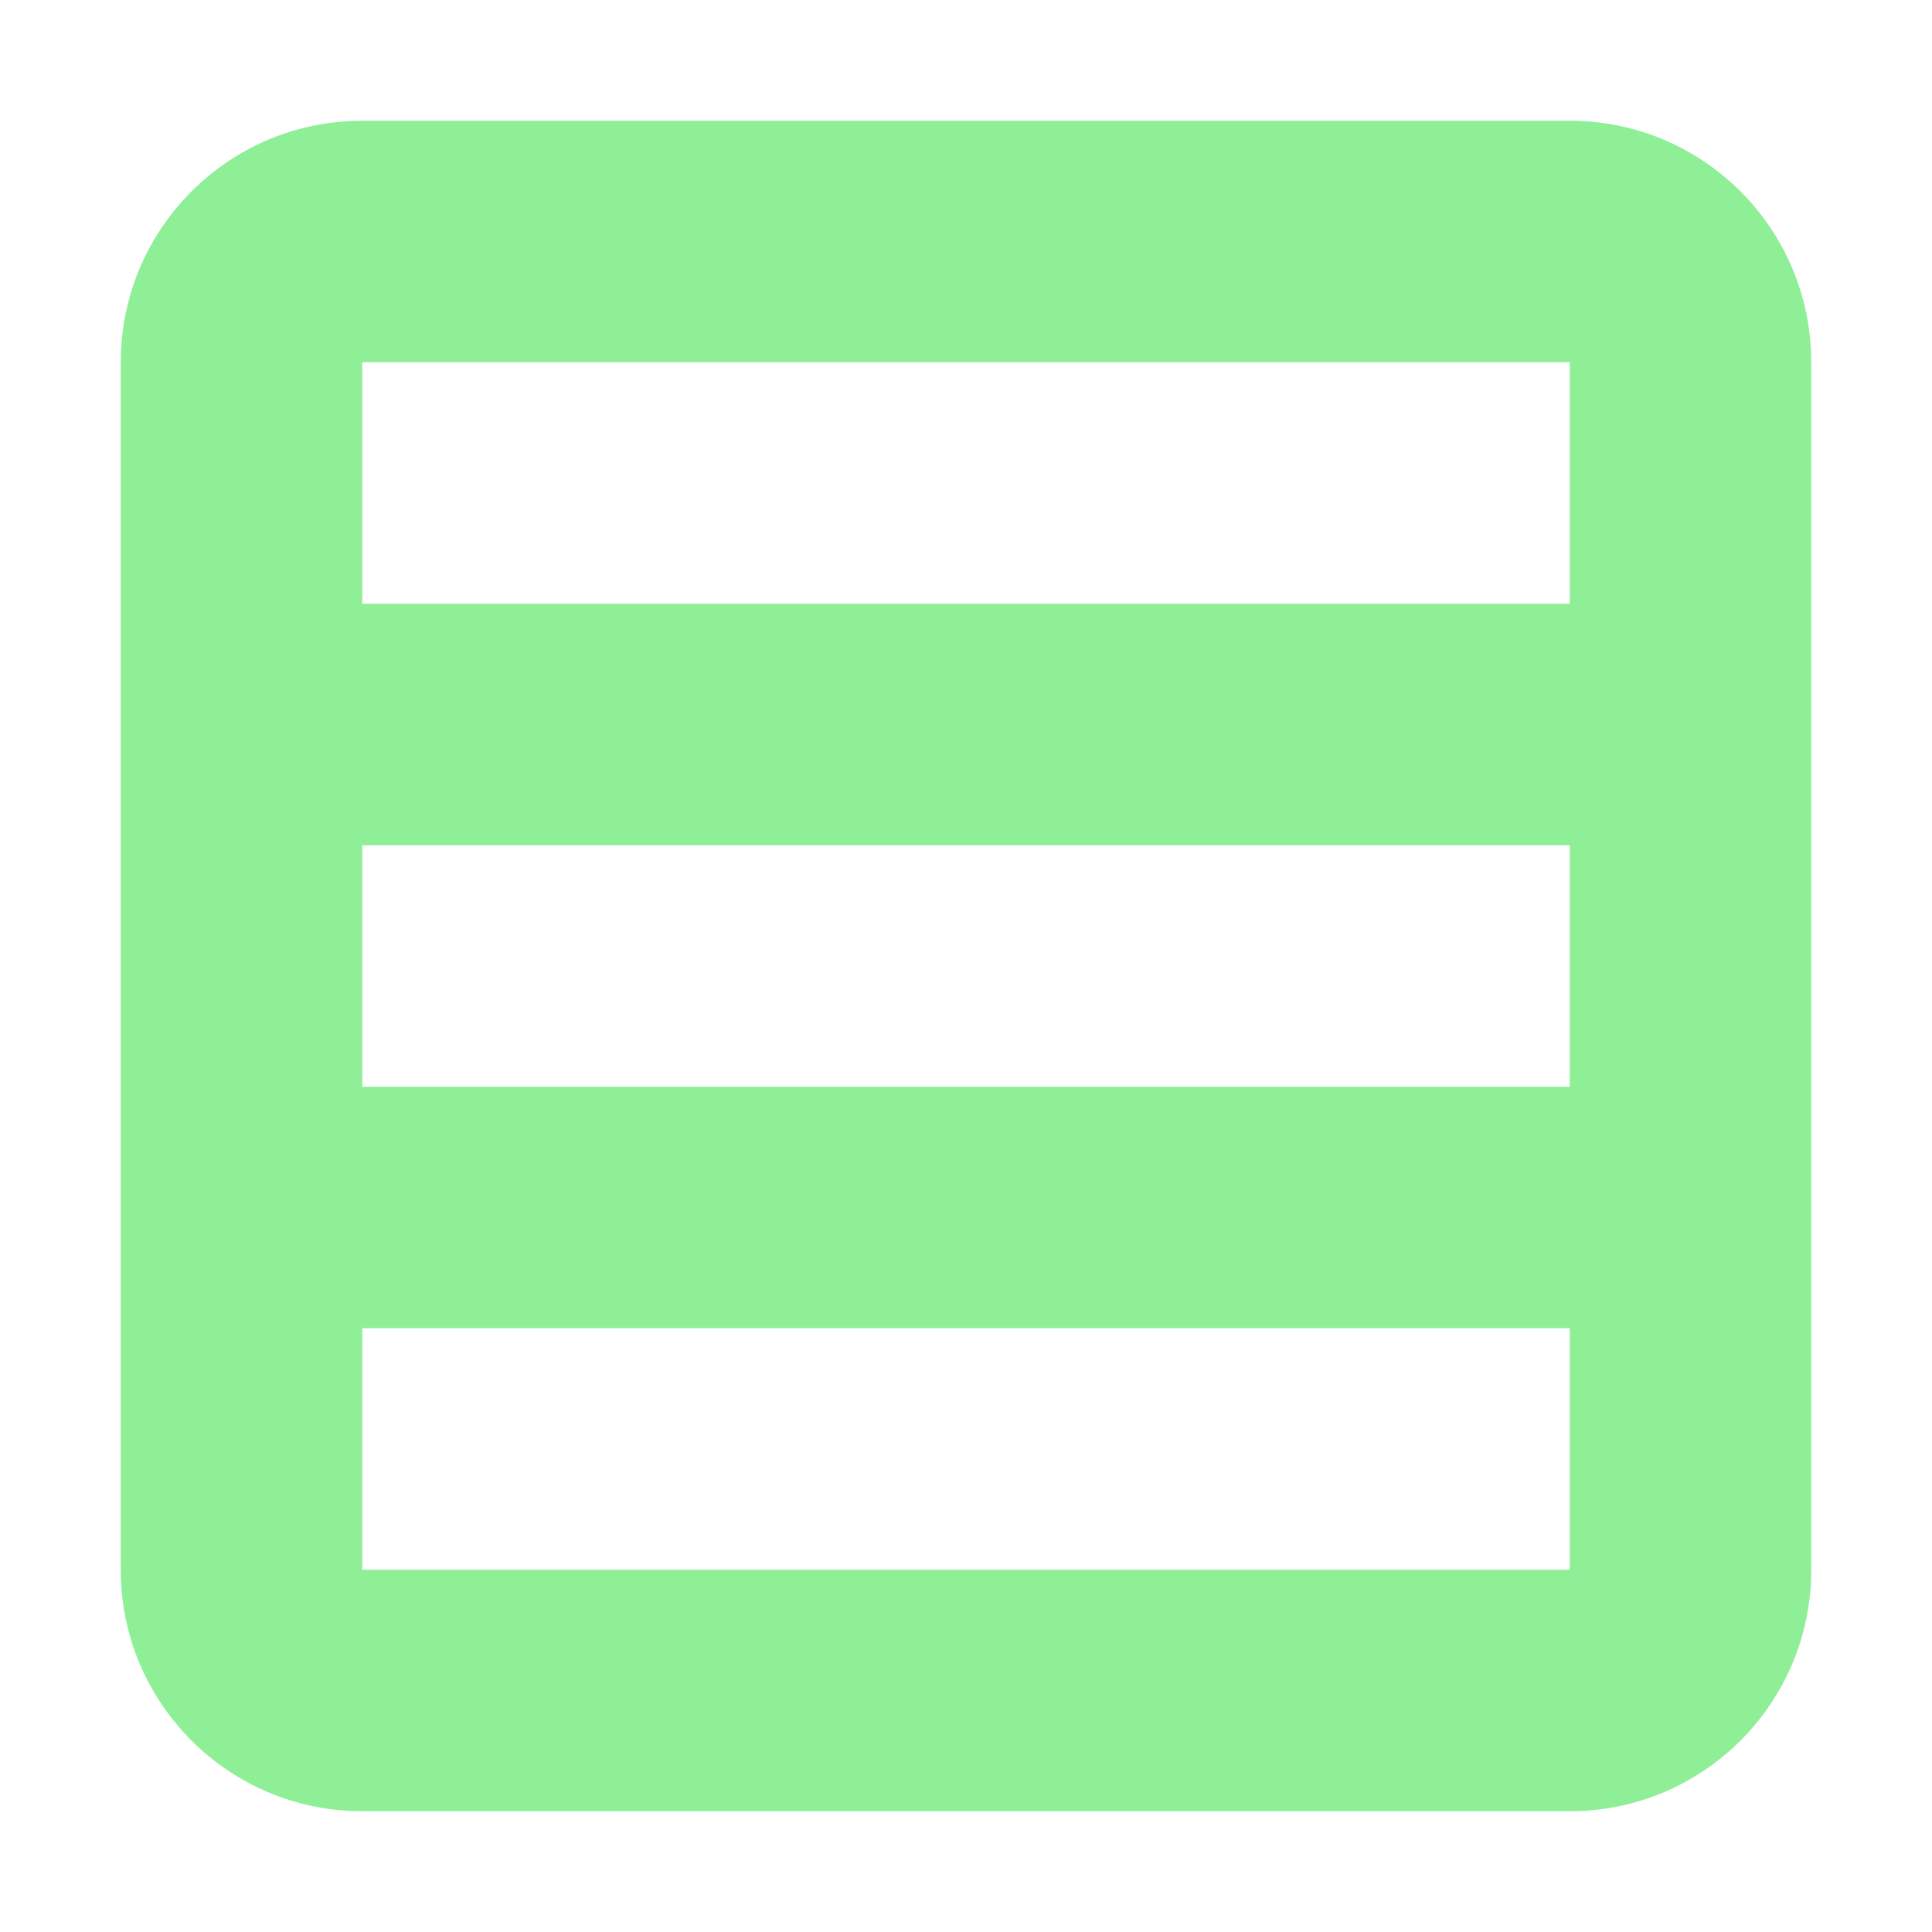
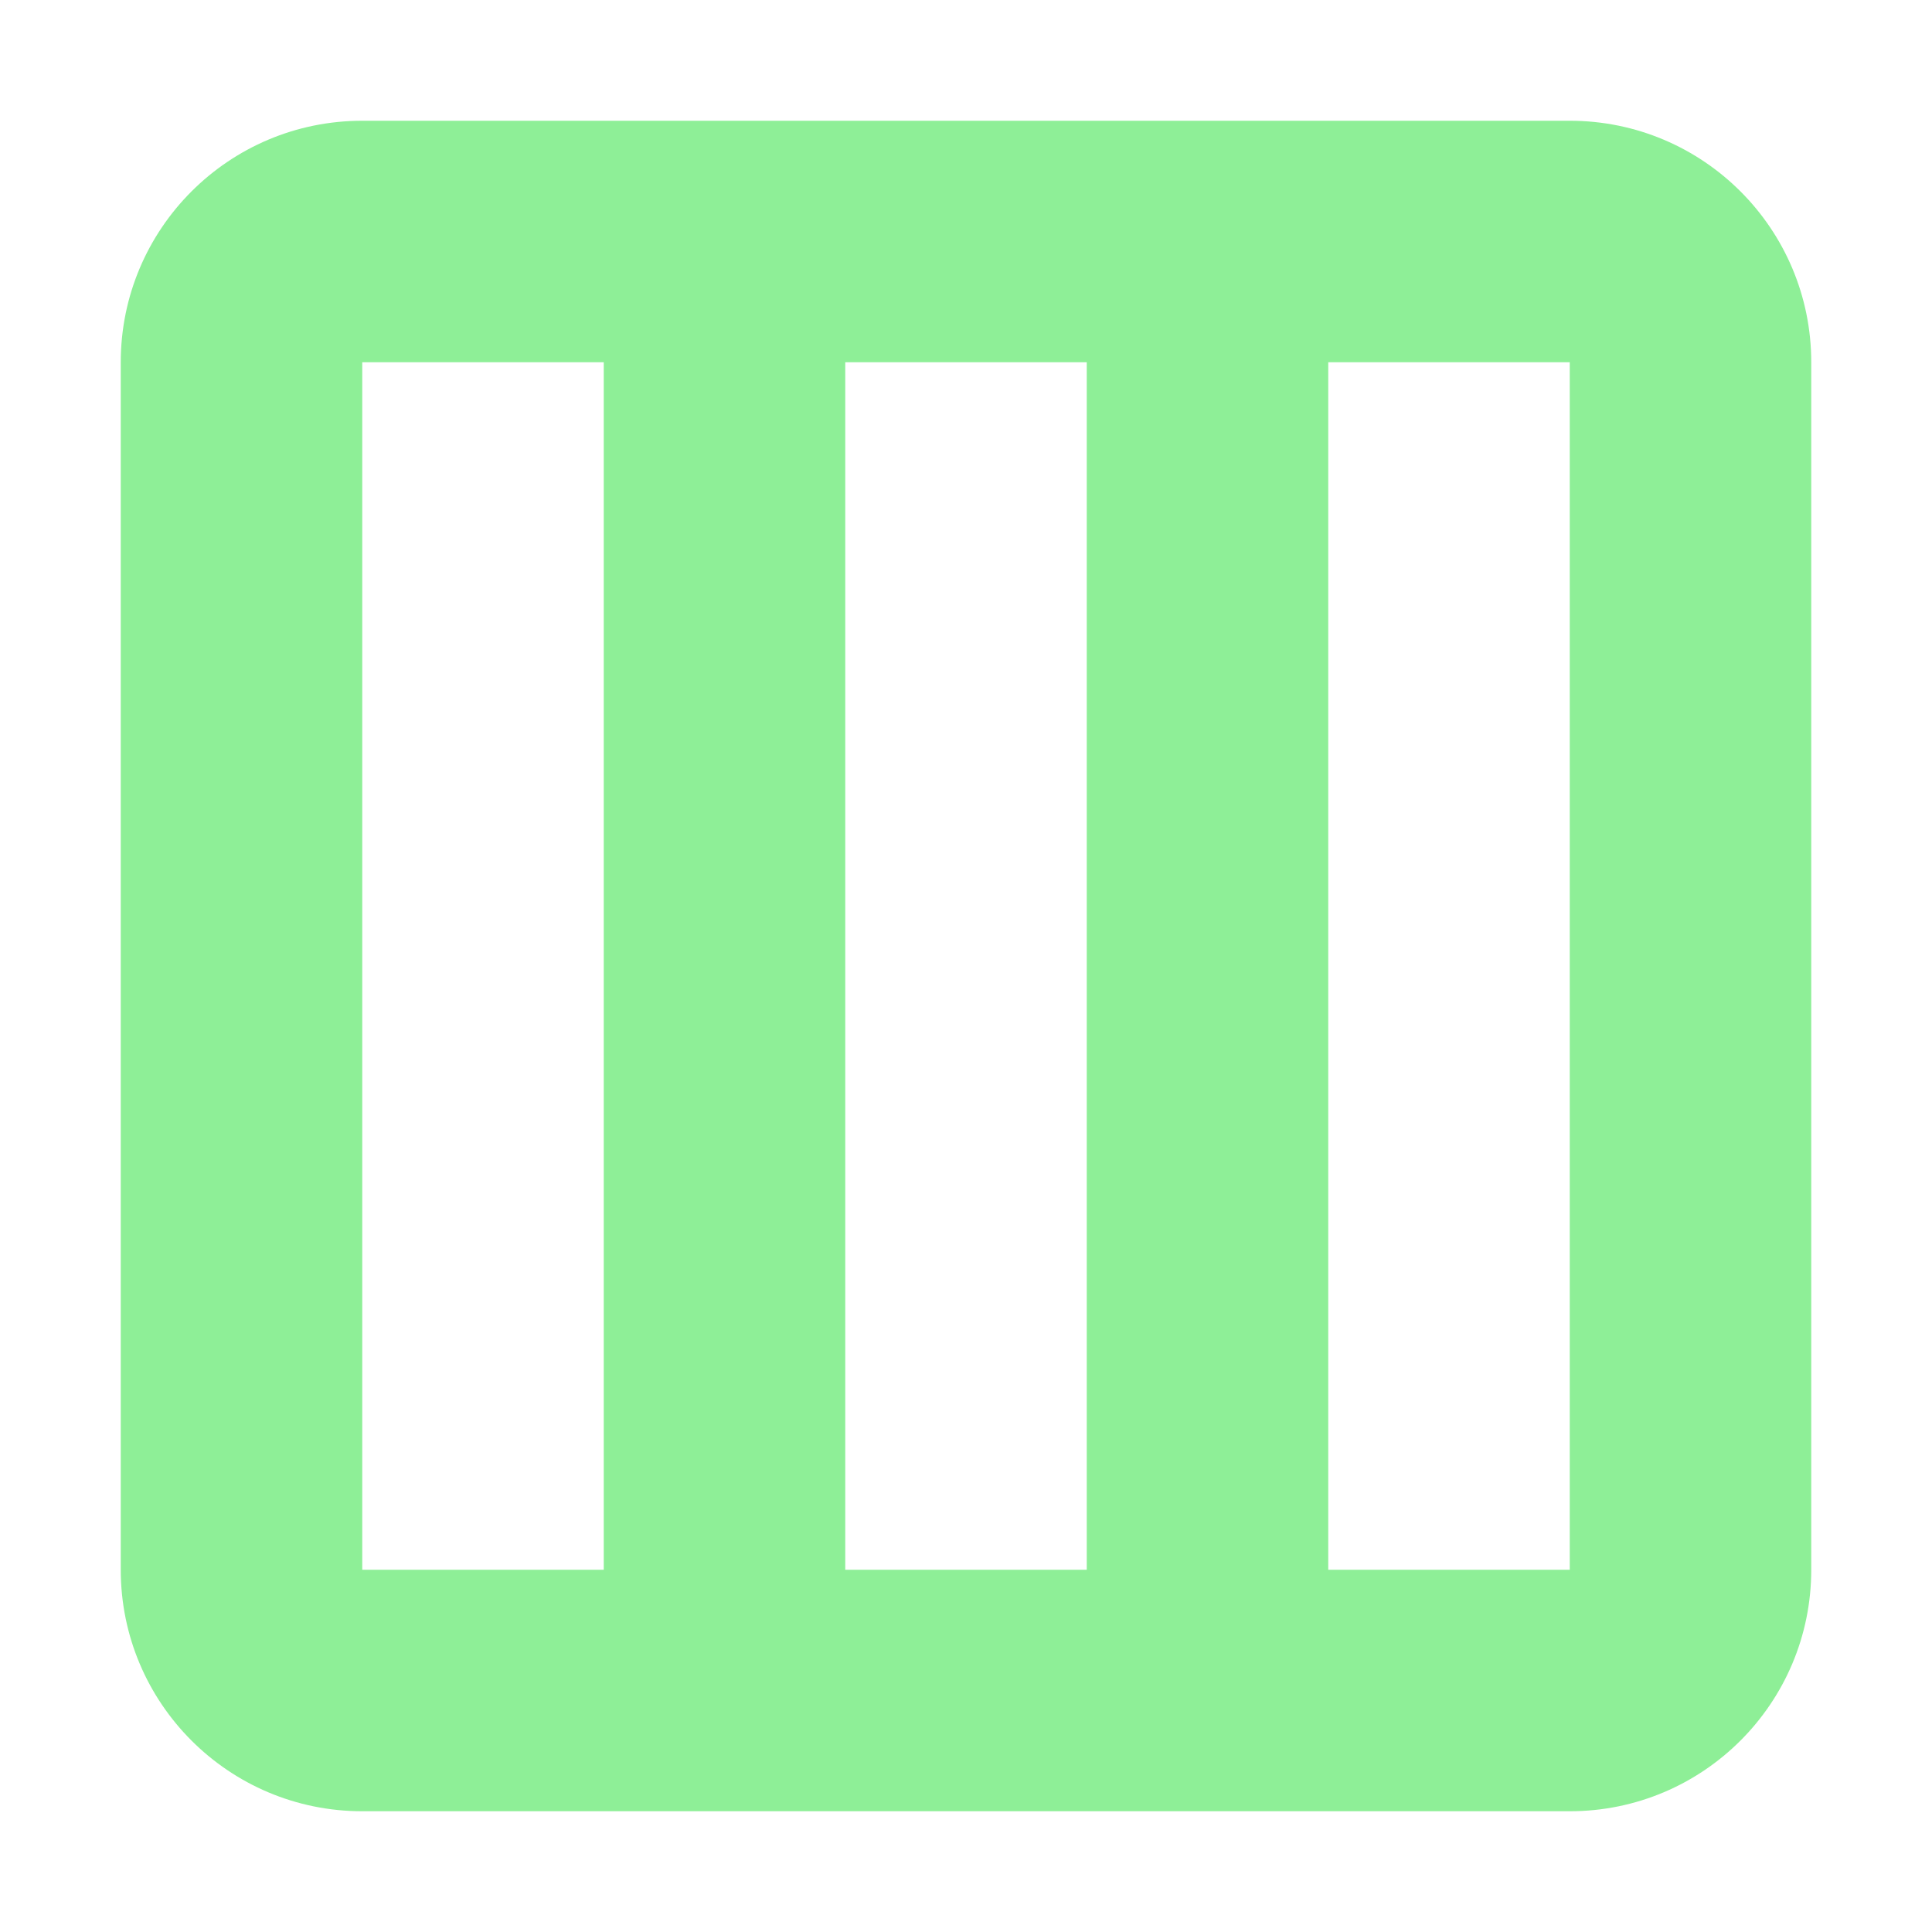
<svg xmlns="http://www.w3.org/2000/svg" height="16" viewBox="0 0 16 16" width="16">
-   <path d="m15 1039.4c0-1.105-.895-2-2-2h-10c-1.105 0-2 .895-2 2v10c0 1.105.895 2 2 2h10c1.105 0 2-.895 2-2zm-2 0v2h-10v-2zm0 4v2h-10v-2zm0 4v2h-10v-2z" fill="#8eef97" transform="translate(0 -1036.4)" />
+   <path d="m3 1c-1.105 0-2 .895-2 2v10c0 1.105.895 2 2 2h10c1.105 0 2-.895 2-2v-10c0-1.105-.895-2-2-2zm0 2h2v10h-2zm4 0h2v10h-2zm4 0h2v10h-2z" fill="#8eef97" />
</svg>
